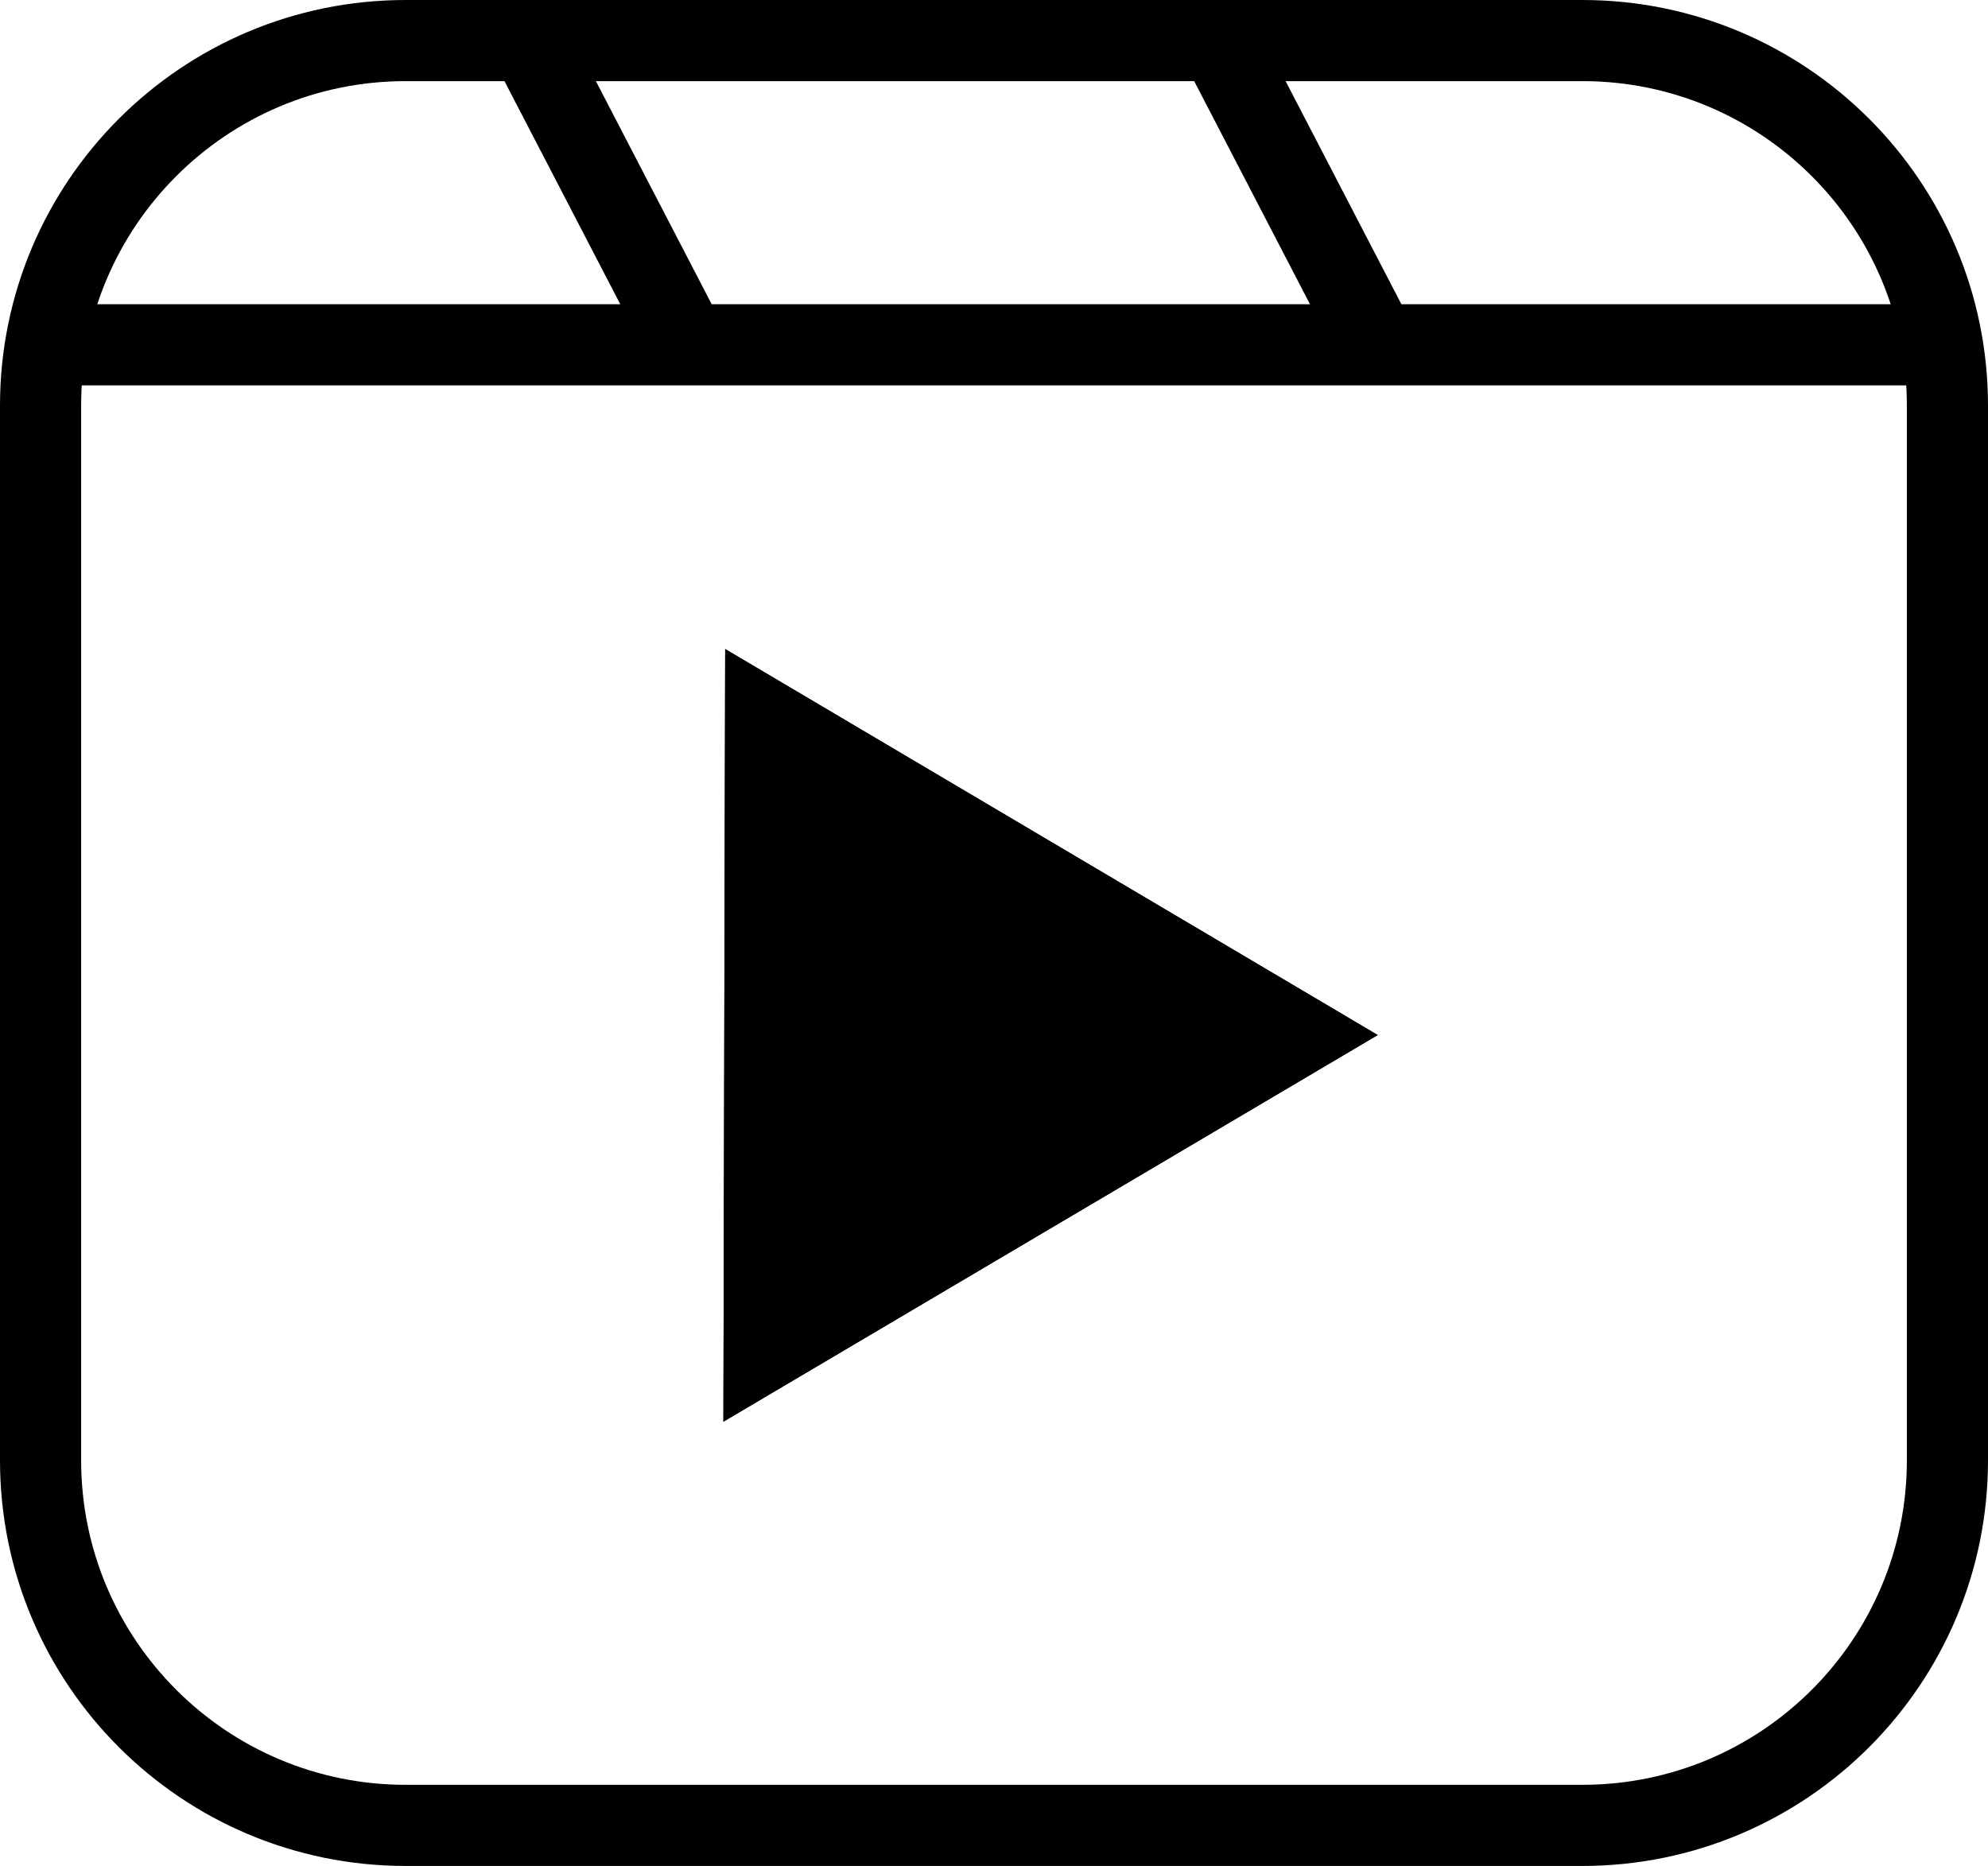
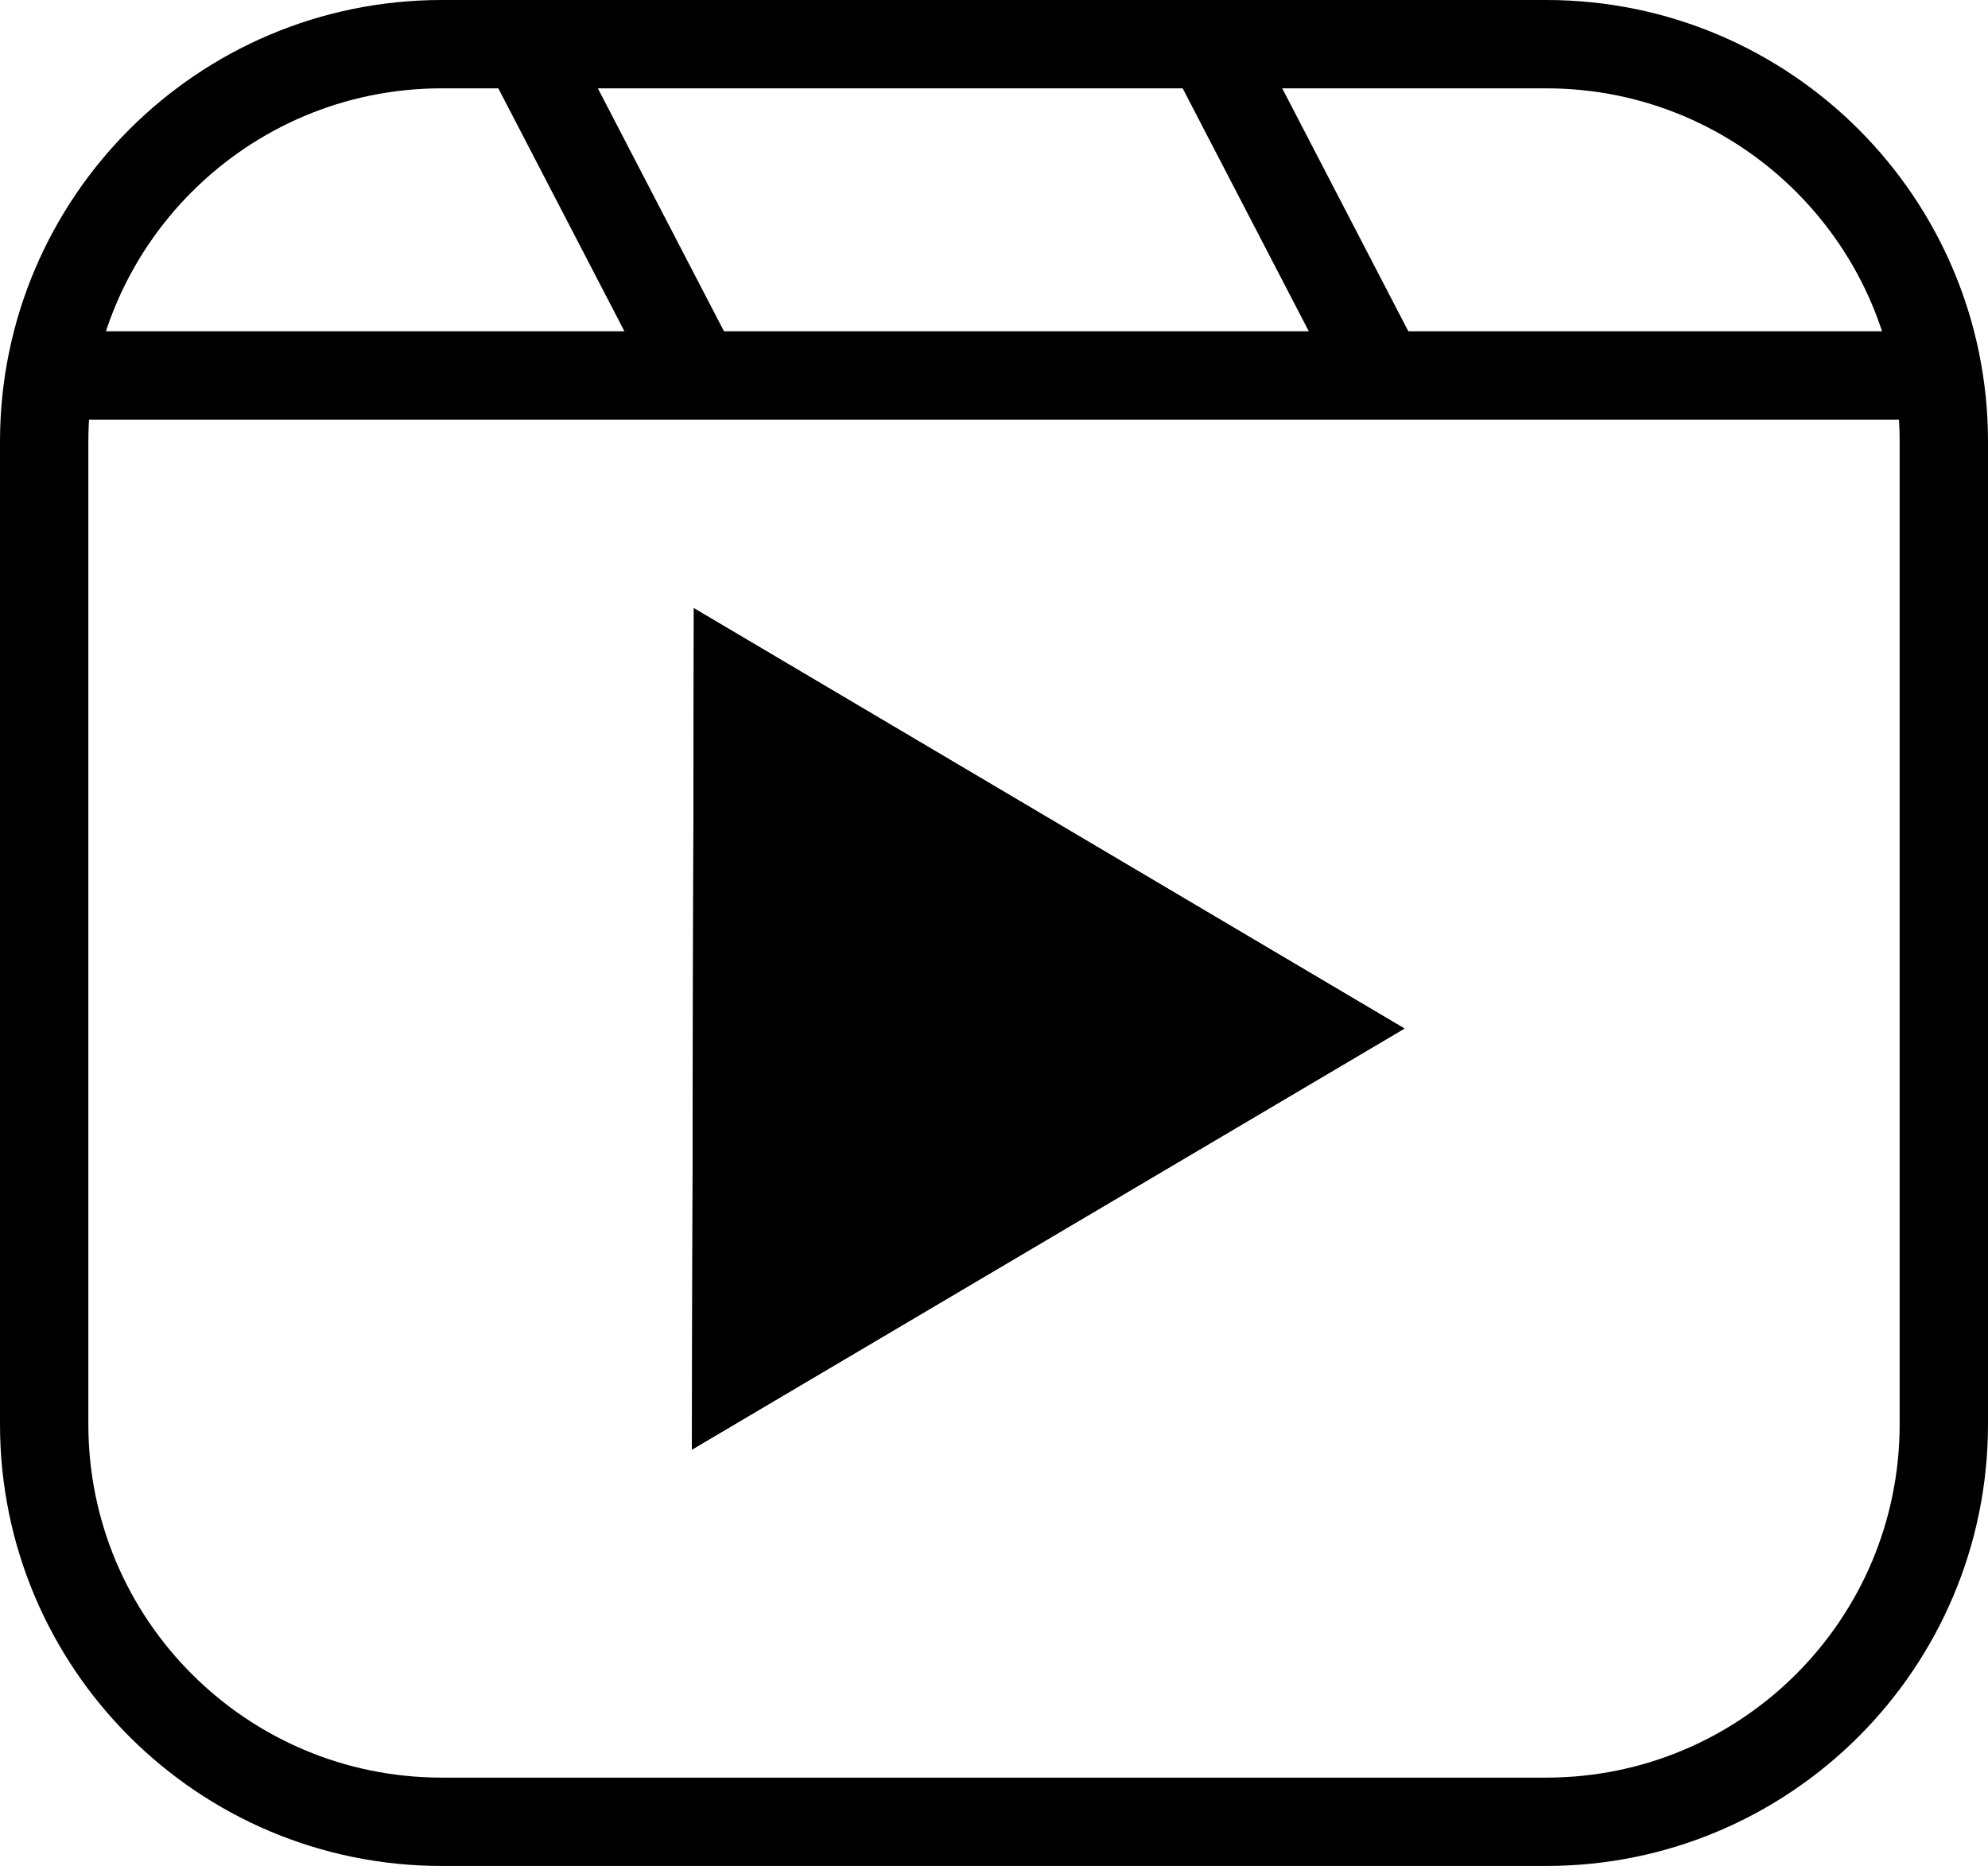
- <svg xmlns="http://www.w3.org/2000/svg" width="49" height="46" viewBox="0 0 49 46">
+ <svg xmlns="http://www.w3.org/2000/svg" width="45" height="42.245" viewBox="0 0 45 42.245">
  <g id="Group_38" data-name="Group 38" transform="translate(-126 -634)">
-     <g id="Polygon_1" data-name="Polygon 1" transform="translate(143.83 650)">
+     <g id="Polygon_1" data-name="Polygon 1" transform="translate(141.663 647.77)">
      <path d="M16.128,9.516,0,19.048.044,0Z" stroke="none" />
      <path d="M 1.003 17.297 L 14.17 9.516 L 1.037 1.746 L 1.003 17.297 M 5.71637247048784e-06 19.048 L 0.044 5.166572464077035e-06 L 16.128 9.516 L 5.71637247048784e-06 19.048 Z" stroke="none" fill="#000" />
    </g>
-     <line id="Line_5" data-name="Line 5" x1="45" transform="translate(128 642.5)" fill="none" stroke="#000" stroke-width="2" />
-     <path id="Path_69" data-name="Path 69" d="M3.934,7.58,0,0" transform="translate(156 634.92)" fill="none" stroke="#000" stroke-width="2" />
-     <path id="Path_70" data-name="Path 70" d="M3.934,7.58,0,0" transform="translate(139 634.92)" fill="none" stroke="#000" stroke-width="2" />
+     <line id="Line_5" data-name="Line 5" x1="41" transform="translate(128 642.5)" fill="none" stroke="#000" stroke-width="2" />
+     <path id="Path_69" data-name="Path 69" d="M3.934,7.58,0,0" transform="translate(153.337 634.92)" fill="none" stroke="#000" stroke-width="2" />
+     <path id="Path_70" data-name="Path 70" d="M3.934,7.58,0,0" transform="translate(137.846 634.92)" fill="none" stroke="#000" stroke-width="2" />
    <g id="Rectangle_48" data-name="Rectangle 48" transform="translate(126 634)" fill="none" stroke="#000" stroke-width="2">
-       <rect width="49" height="46" rx="10" stroke="none" />
-       <rect x="1" y="1" width="47" height="44" rx="9" fill="none" />
+       <rect width="45" height="42.245" rx="10" stroke="none" />
+       <rect x="1" y="1" width="43" height="40.245" rx="9" fill="none" />
    </g>
  </g>
</svg>
